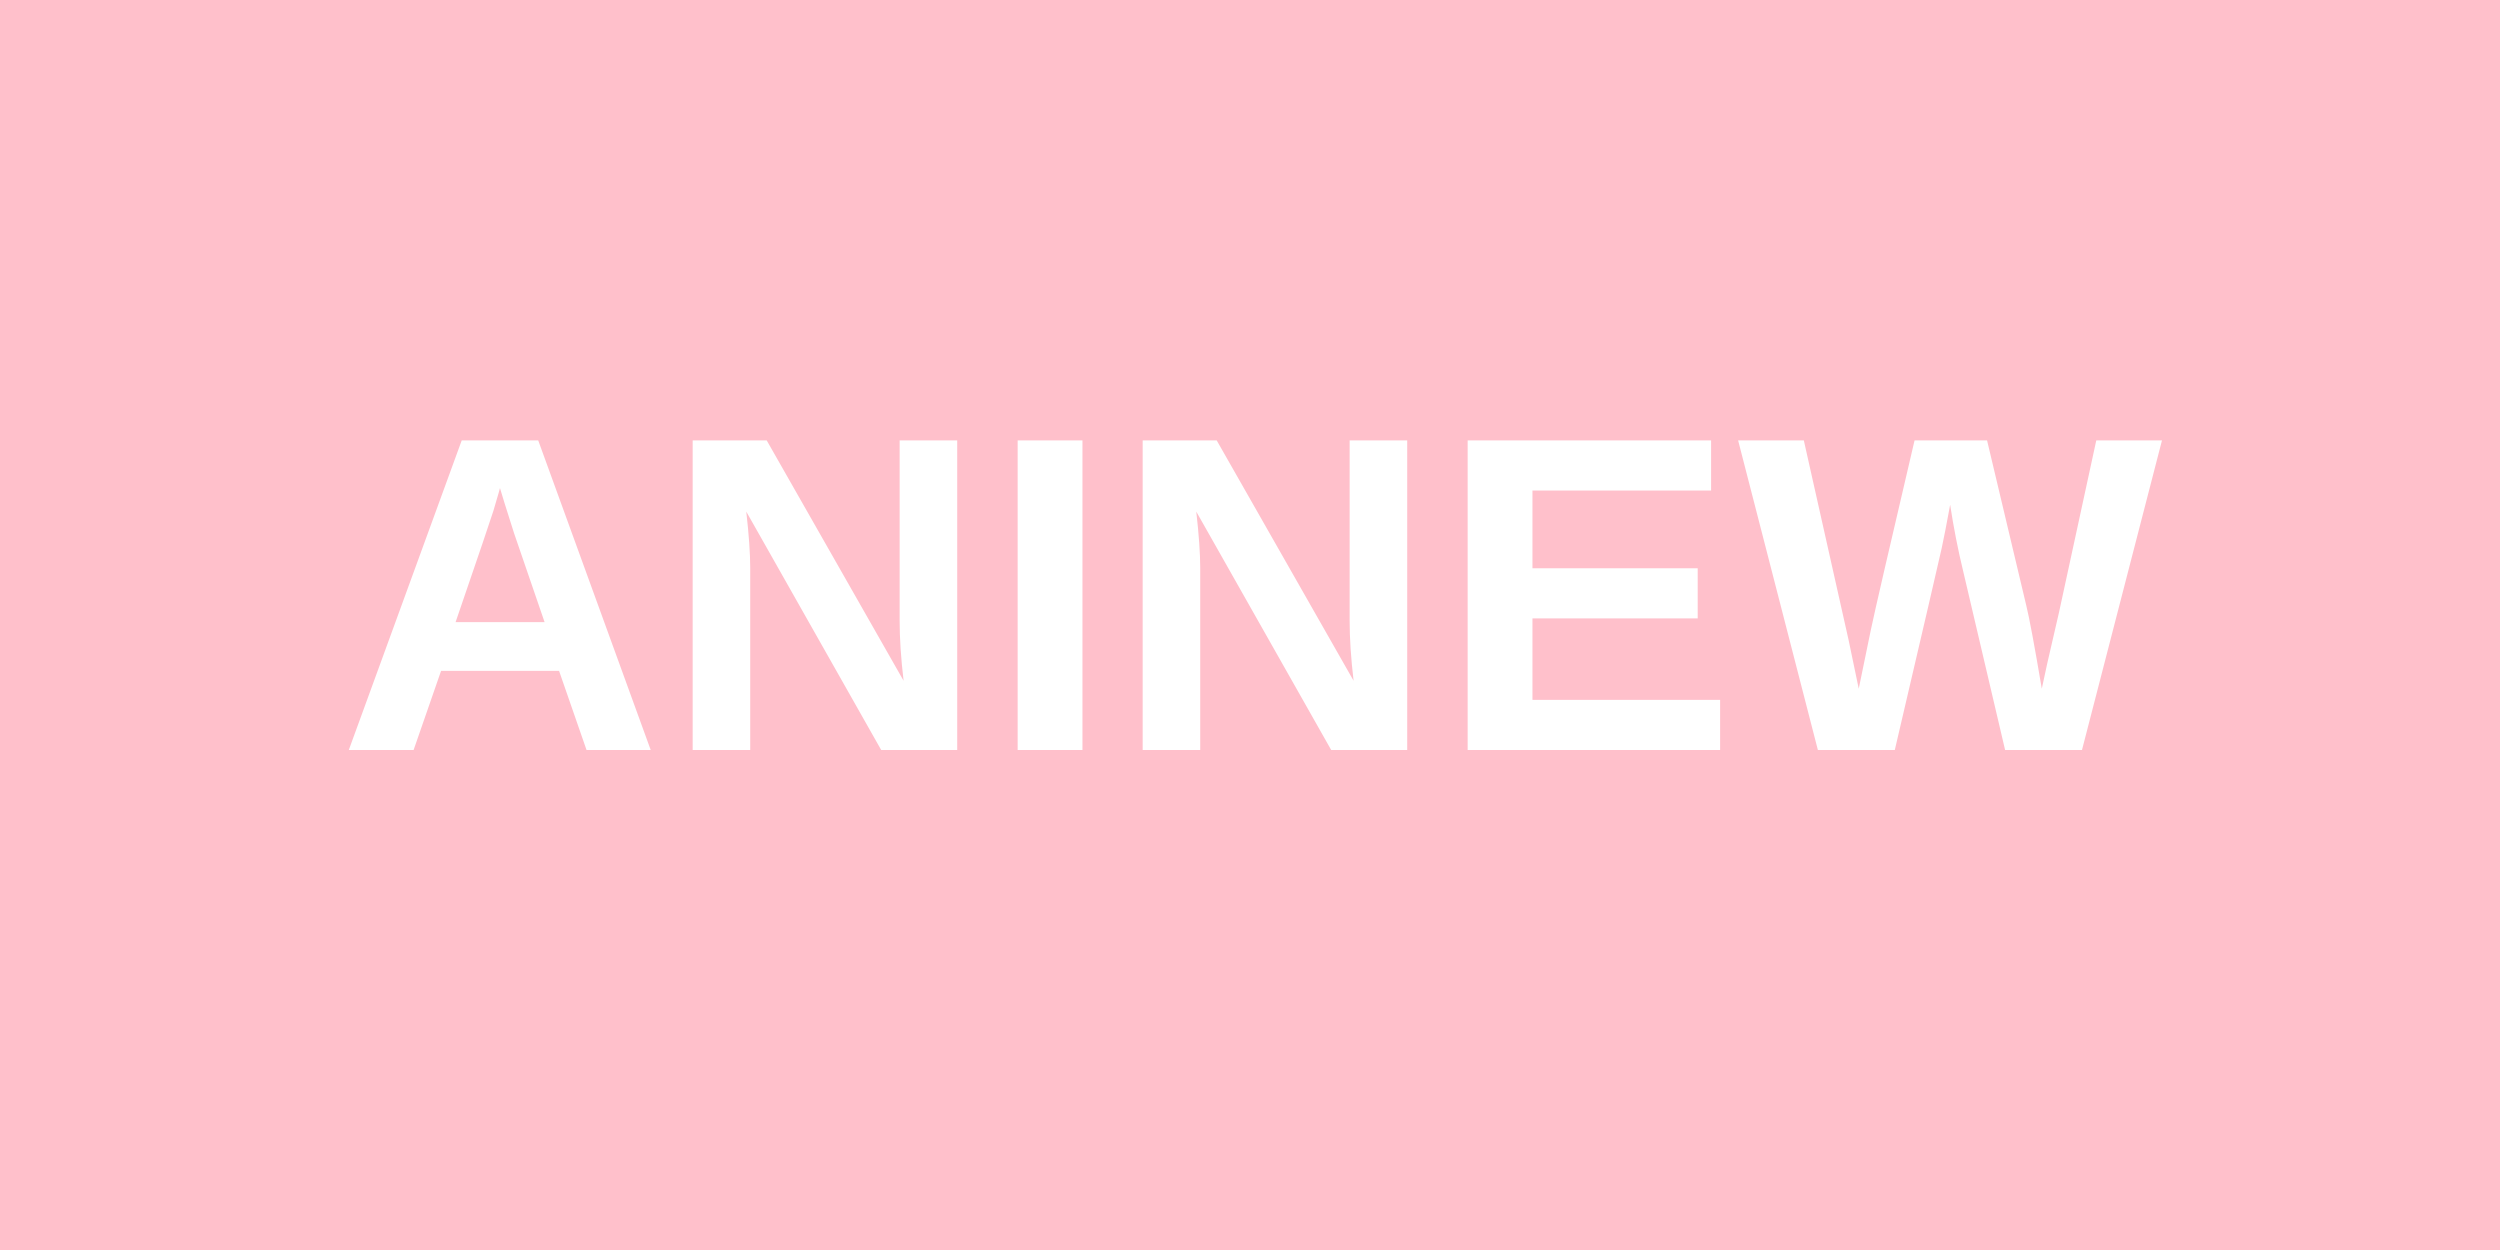
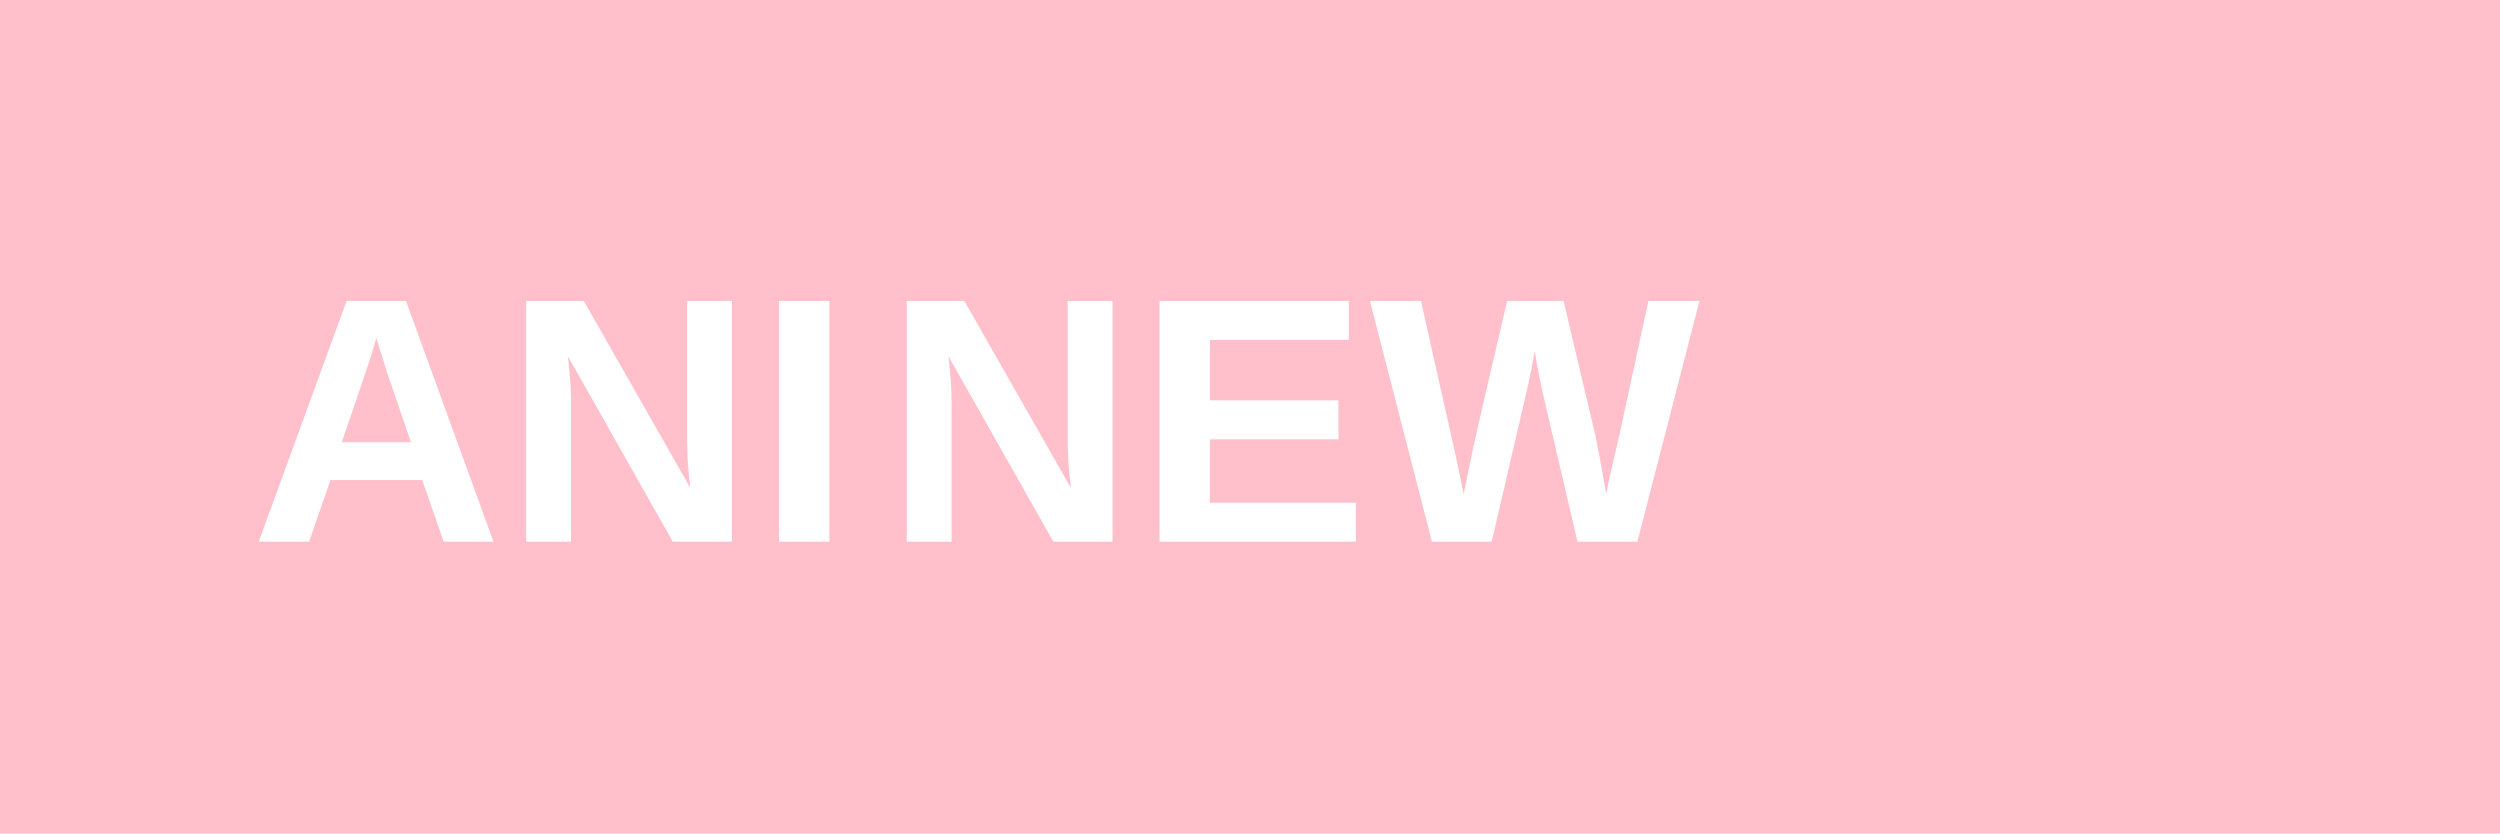
- <svg xmlns="http://www.w3.org/2000/svg" viewBox="0 0 1000 500">
-   <rect width="1000" height="500" fill="#ffc0cb" />
-   <text x="500" y="300" font-family="Arial, sans-serif" font-size="180" font-weight="bold" text-anchor="middle" fill="white">ANINEW</text>
+ <svg xmlns="http://www.w3.org/2000/svg" viewBox="0 0 300 100">
+   <rect width="300" height="100" fill="#ffc0cb" />
+   <text x="30" y="65" font-family="Arial, sans-serif" font-size="42" font-weight="bold" fill="#ffffff">ANI</text>
+   <text x="106" y="65" font-family="Arial, sans-serif" font-size="42" font-weight="bold" fill="#ffffff">NEW</text>
</svg>
